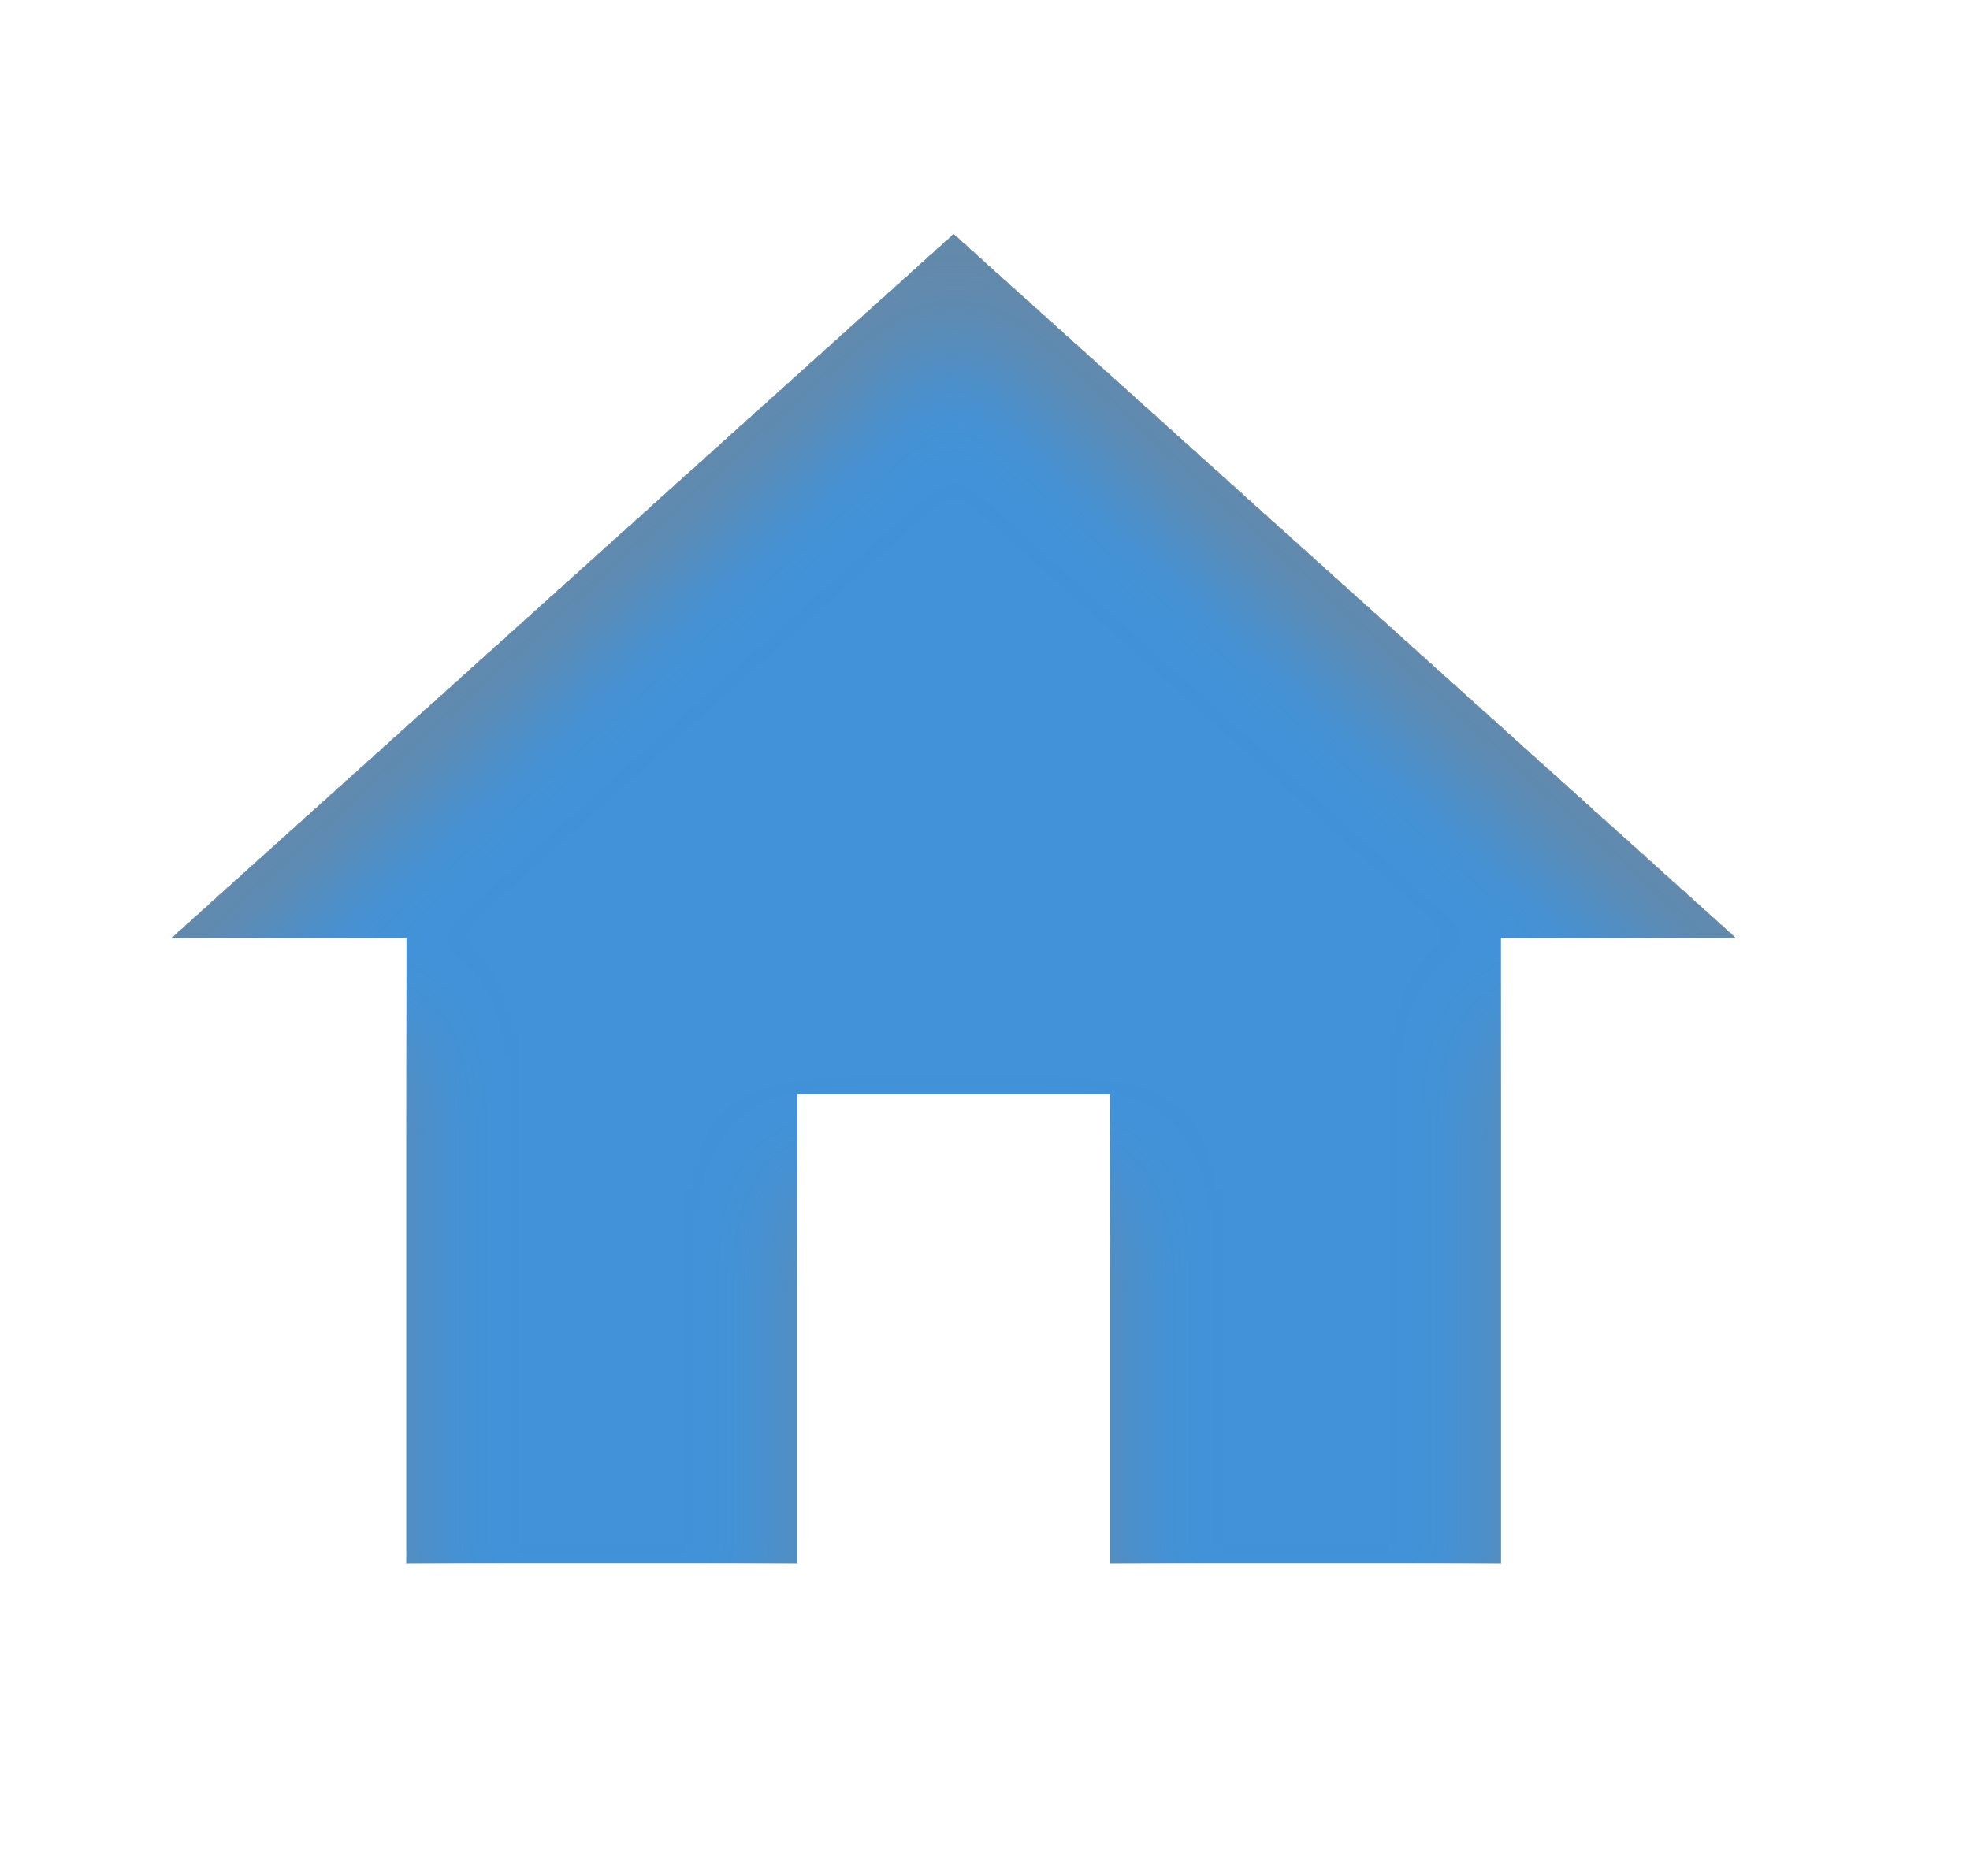
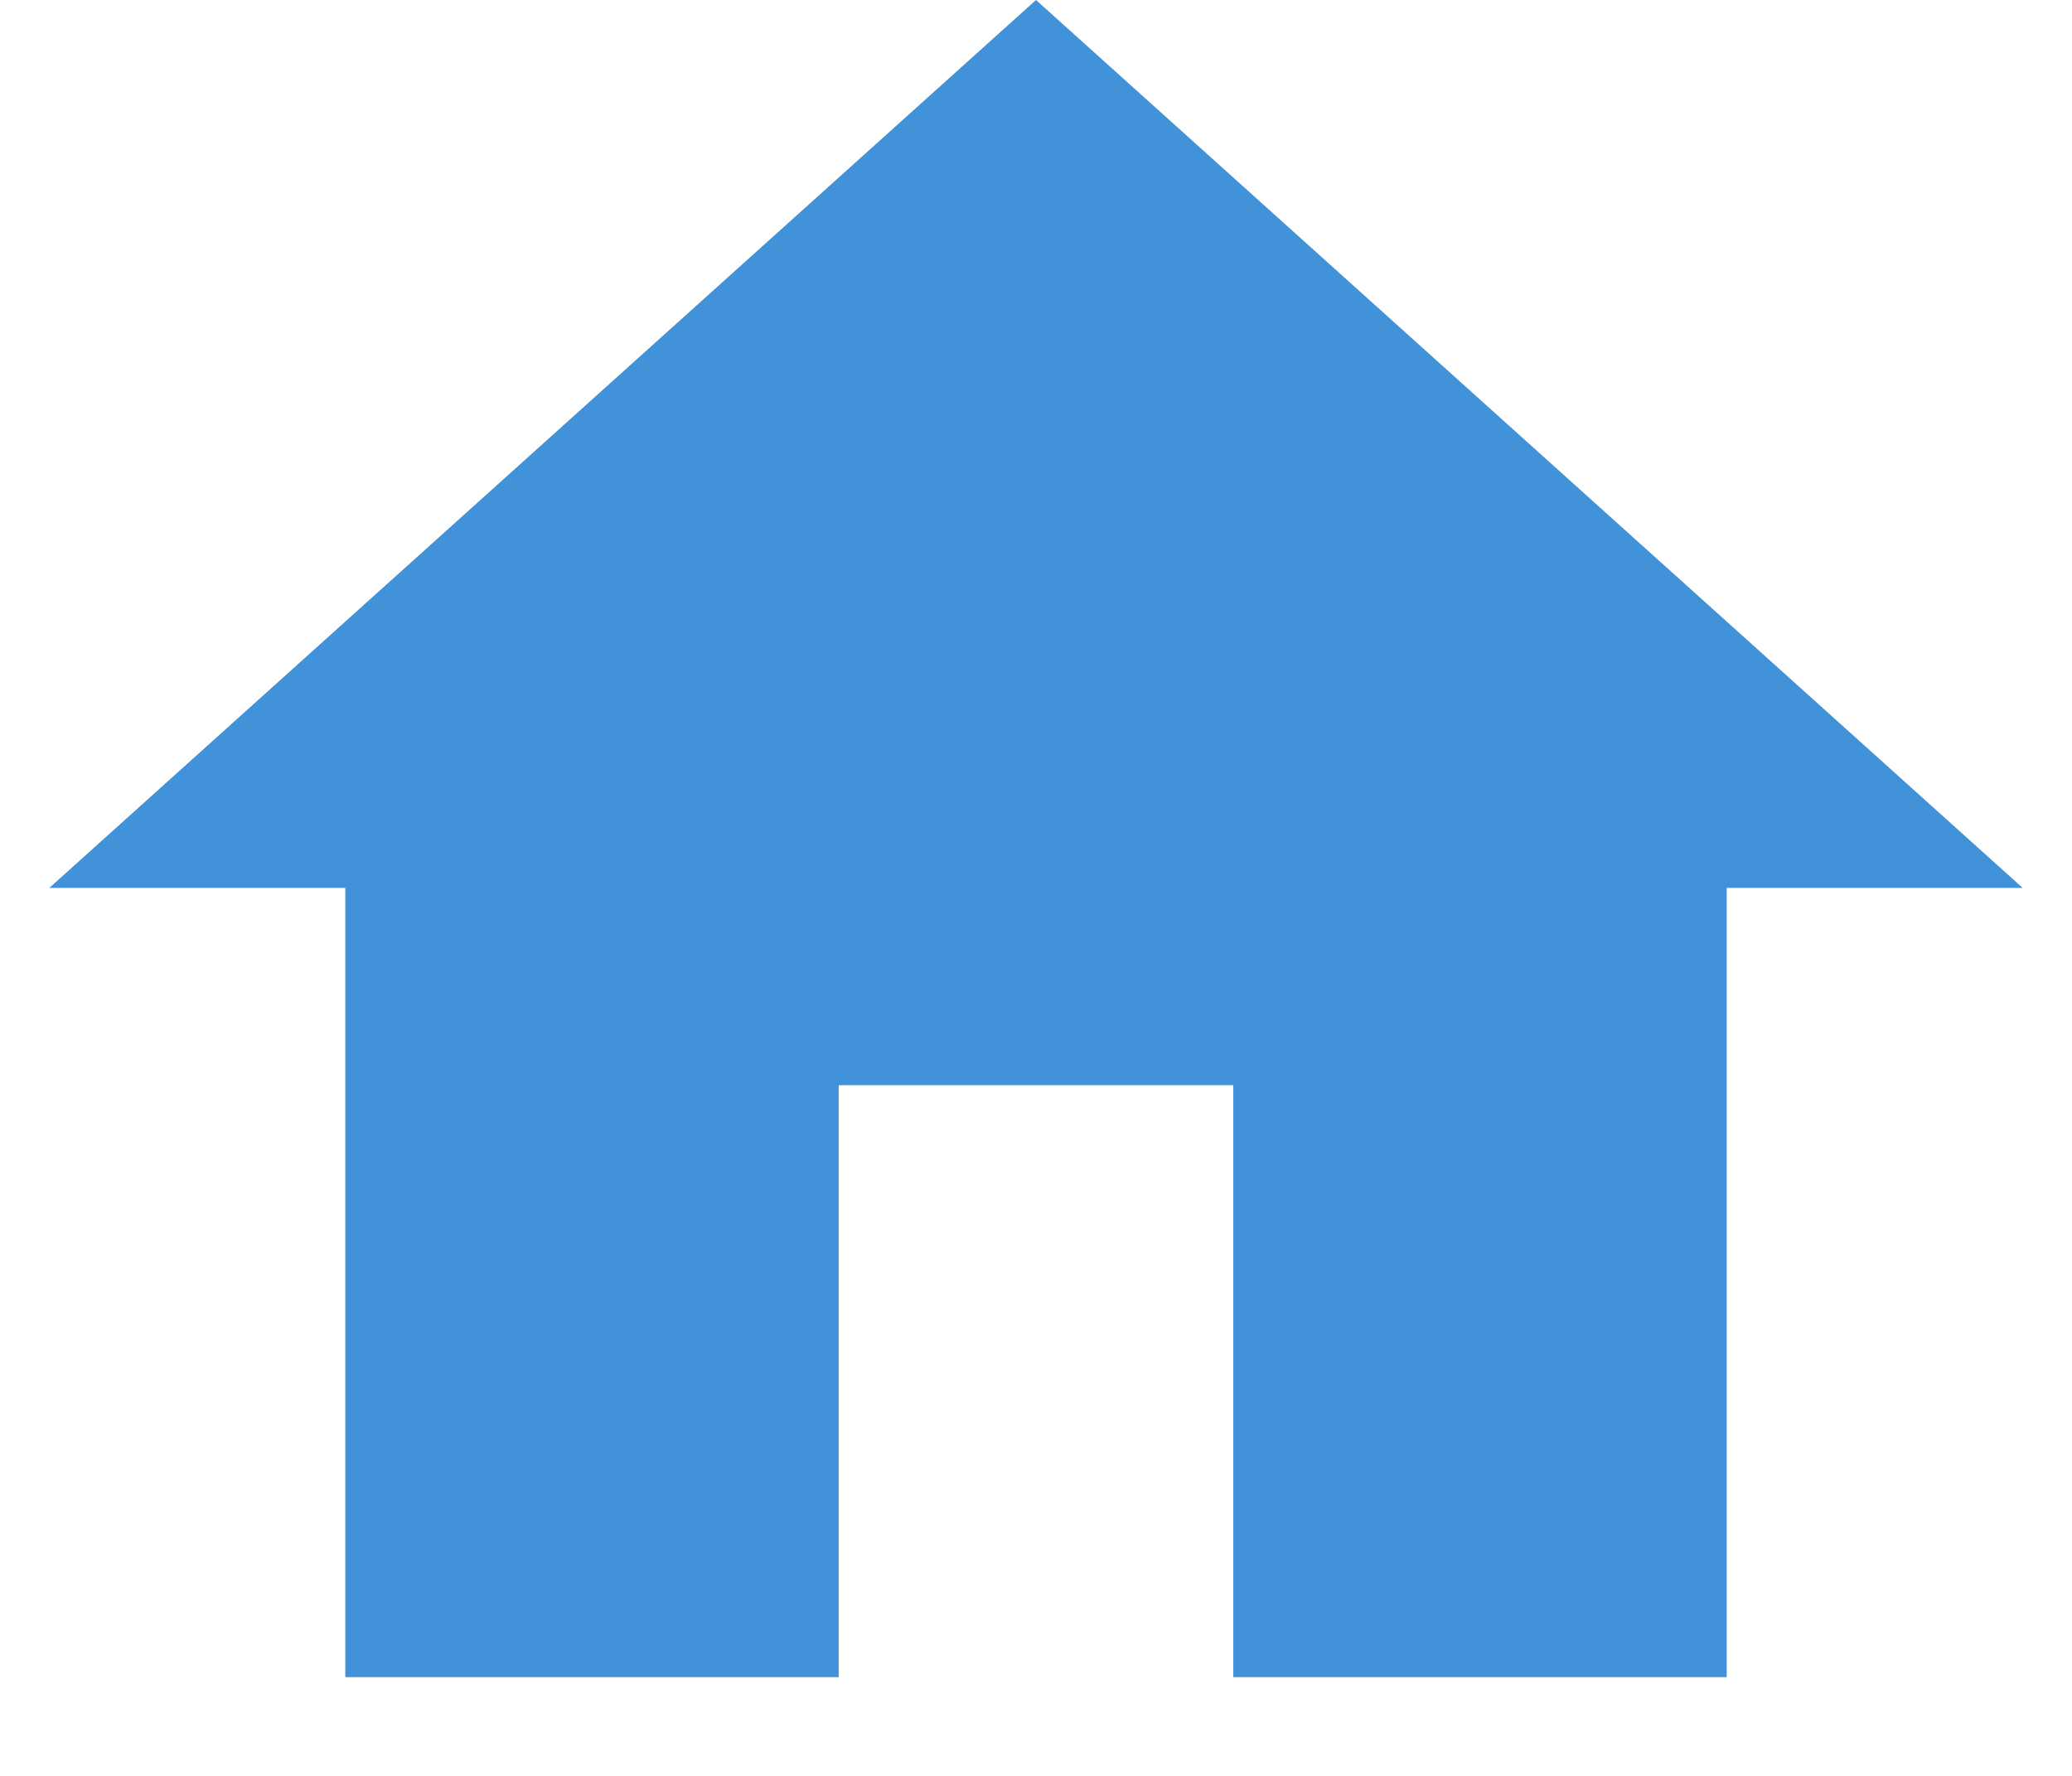
- <svg xmlns="http://www.w3.org/2000/svg" width="21" height="20" viewBox="0 0 21 20" fill="none">
-   <g filter="url(#filter0_i_1636_2984)">
-     <path d="M8.5 16.667V11.667H11.833V16.667H16V10H18.5L10.166 2.5L1.833 10H4.333V16.667H8.5Z" fill="#4192D9" />
-   </g>
-   <defs>
-     <filter id="filter0_i_1636_2984" x="1.833" y="2.5" width="16.666" height="15.167" filterUnits="userSpaceOnUse" color-interpolation-filters="sRGB">
-       <feFlood flood-opacity="0" result="BackgroundImageFix" />
-       <feBlend mode="normal" in="SourceGraphic" in2="BackgroundImageFix" result="shape" />
-       <feColorMatrix in="SourceAlpha" type="matrix" values="0 0 0 0 0 0 0 0 0 0 0 0 0 0 0 0 0 0 127 0" result="hardAlpha" />
-       <feOffset dy="1" />
-       <feGaussianBlur stdDeviation="0.5" />
-       <feComposite in2="hardAlpha" operator="arithmetic" k2="-1" k3="1" />
-       <feColorMatrix type="matrix" values="0 0 0 0 0.439 0 0 0 0 0.525 0 0 0 0 0.6 0 0 0 0.73 0" />
-       <feBlend mode="normal" in2="shape" result="effect1_innerShadow_1636_2984" />
-     </filter>
-   </defs>
+ <svg xmlns="http://www.w3.org/2000/svg" width="14" height="12" viewBox="0 0 14 12" fill="none">
+   <path d="M5.667 11.333V7.333H8.333V11.333H11.667V6H13.667L7 0L0.333 6H2.333V11.333H5.667Z" fill="#4192D9" />
</svg>
